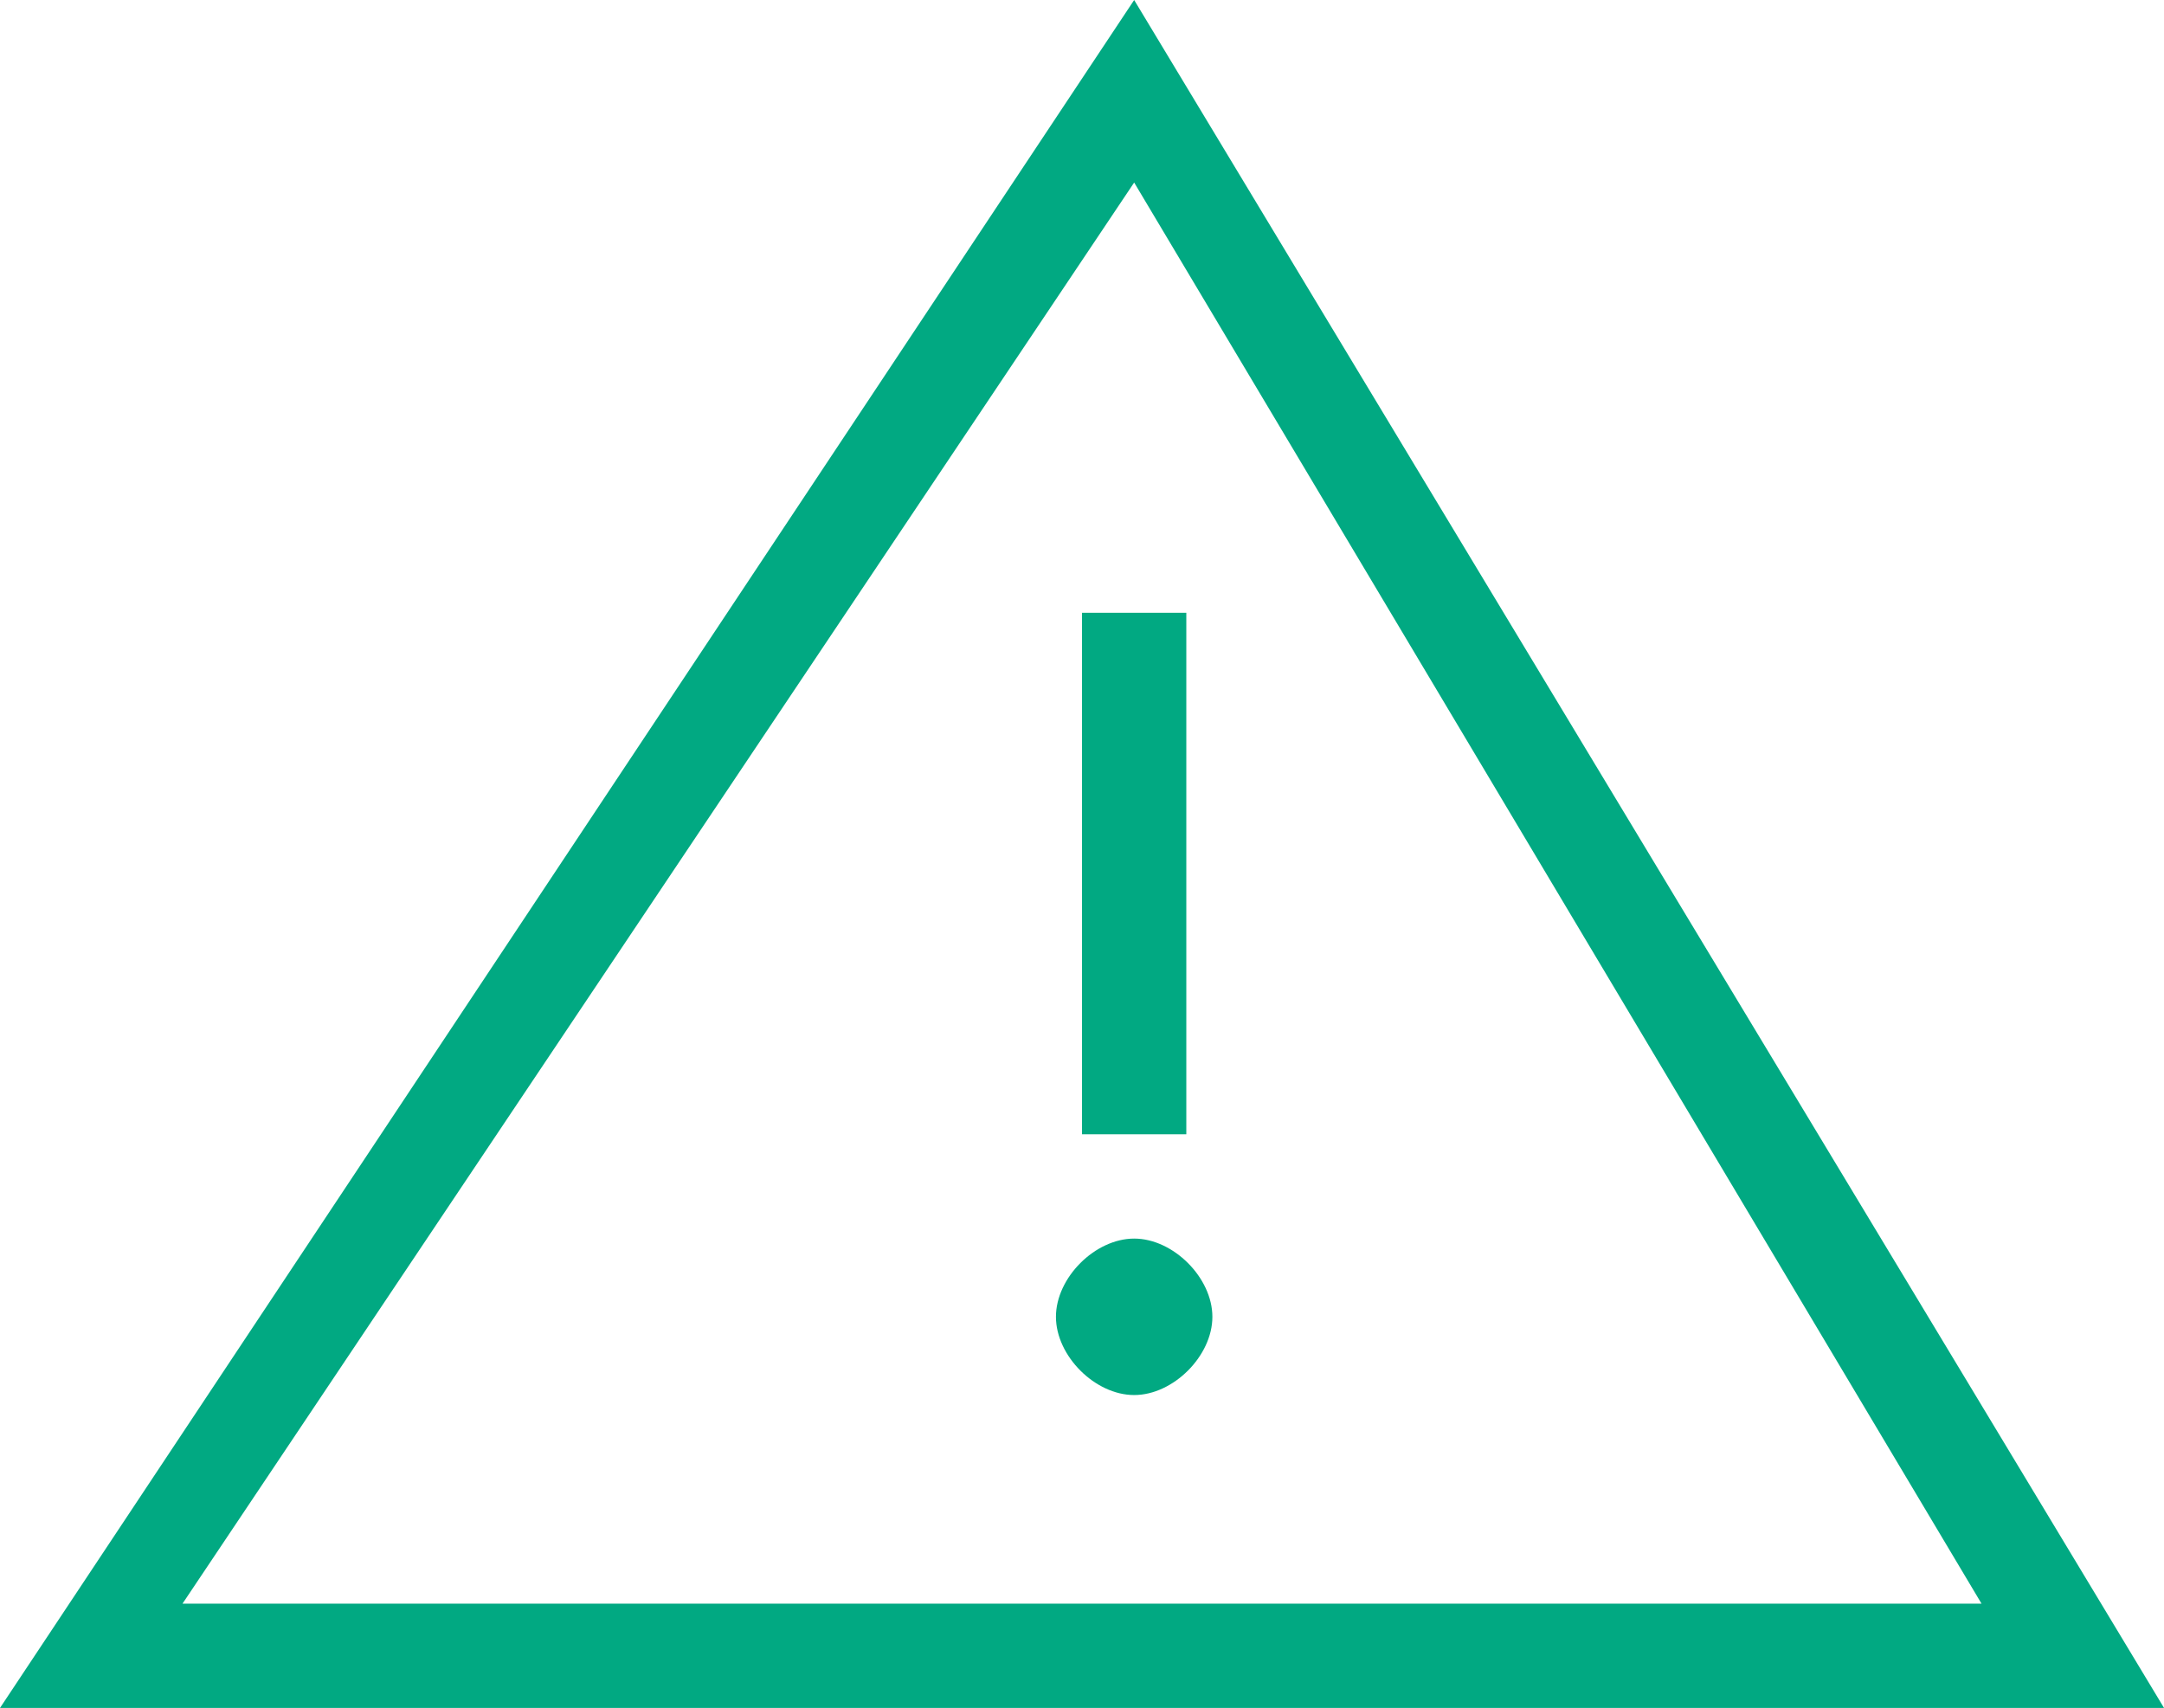
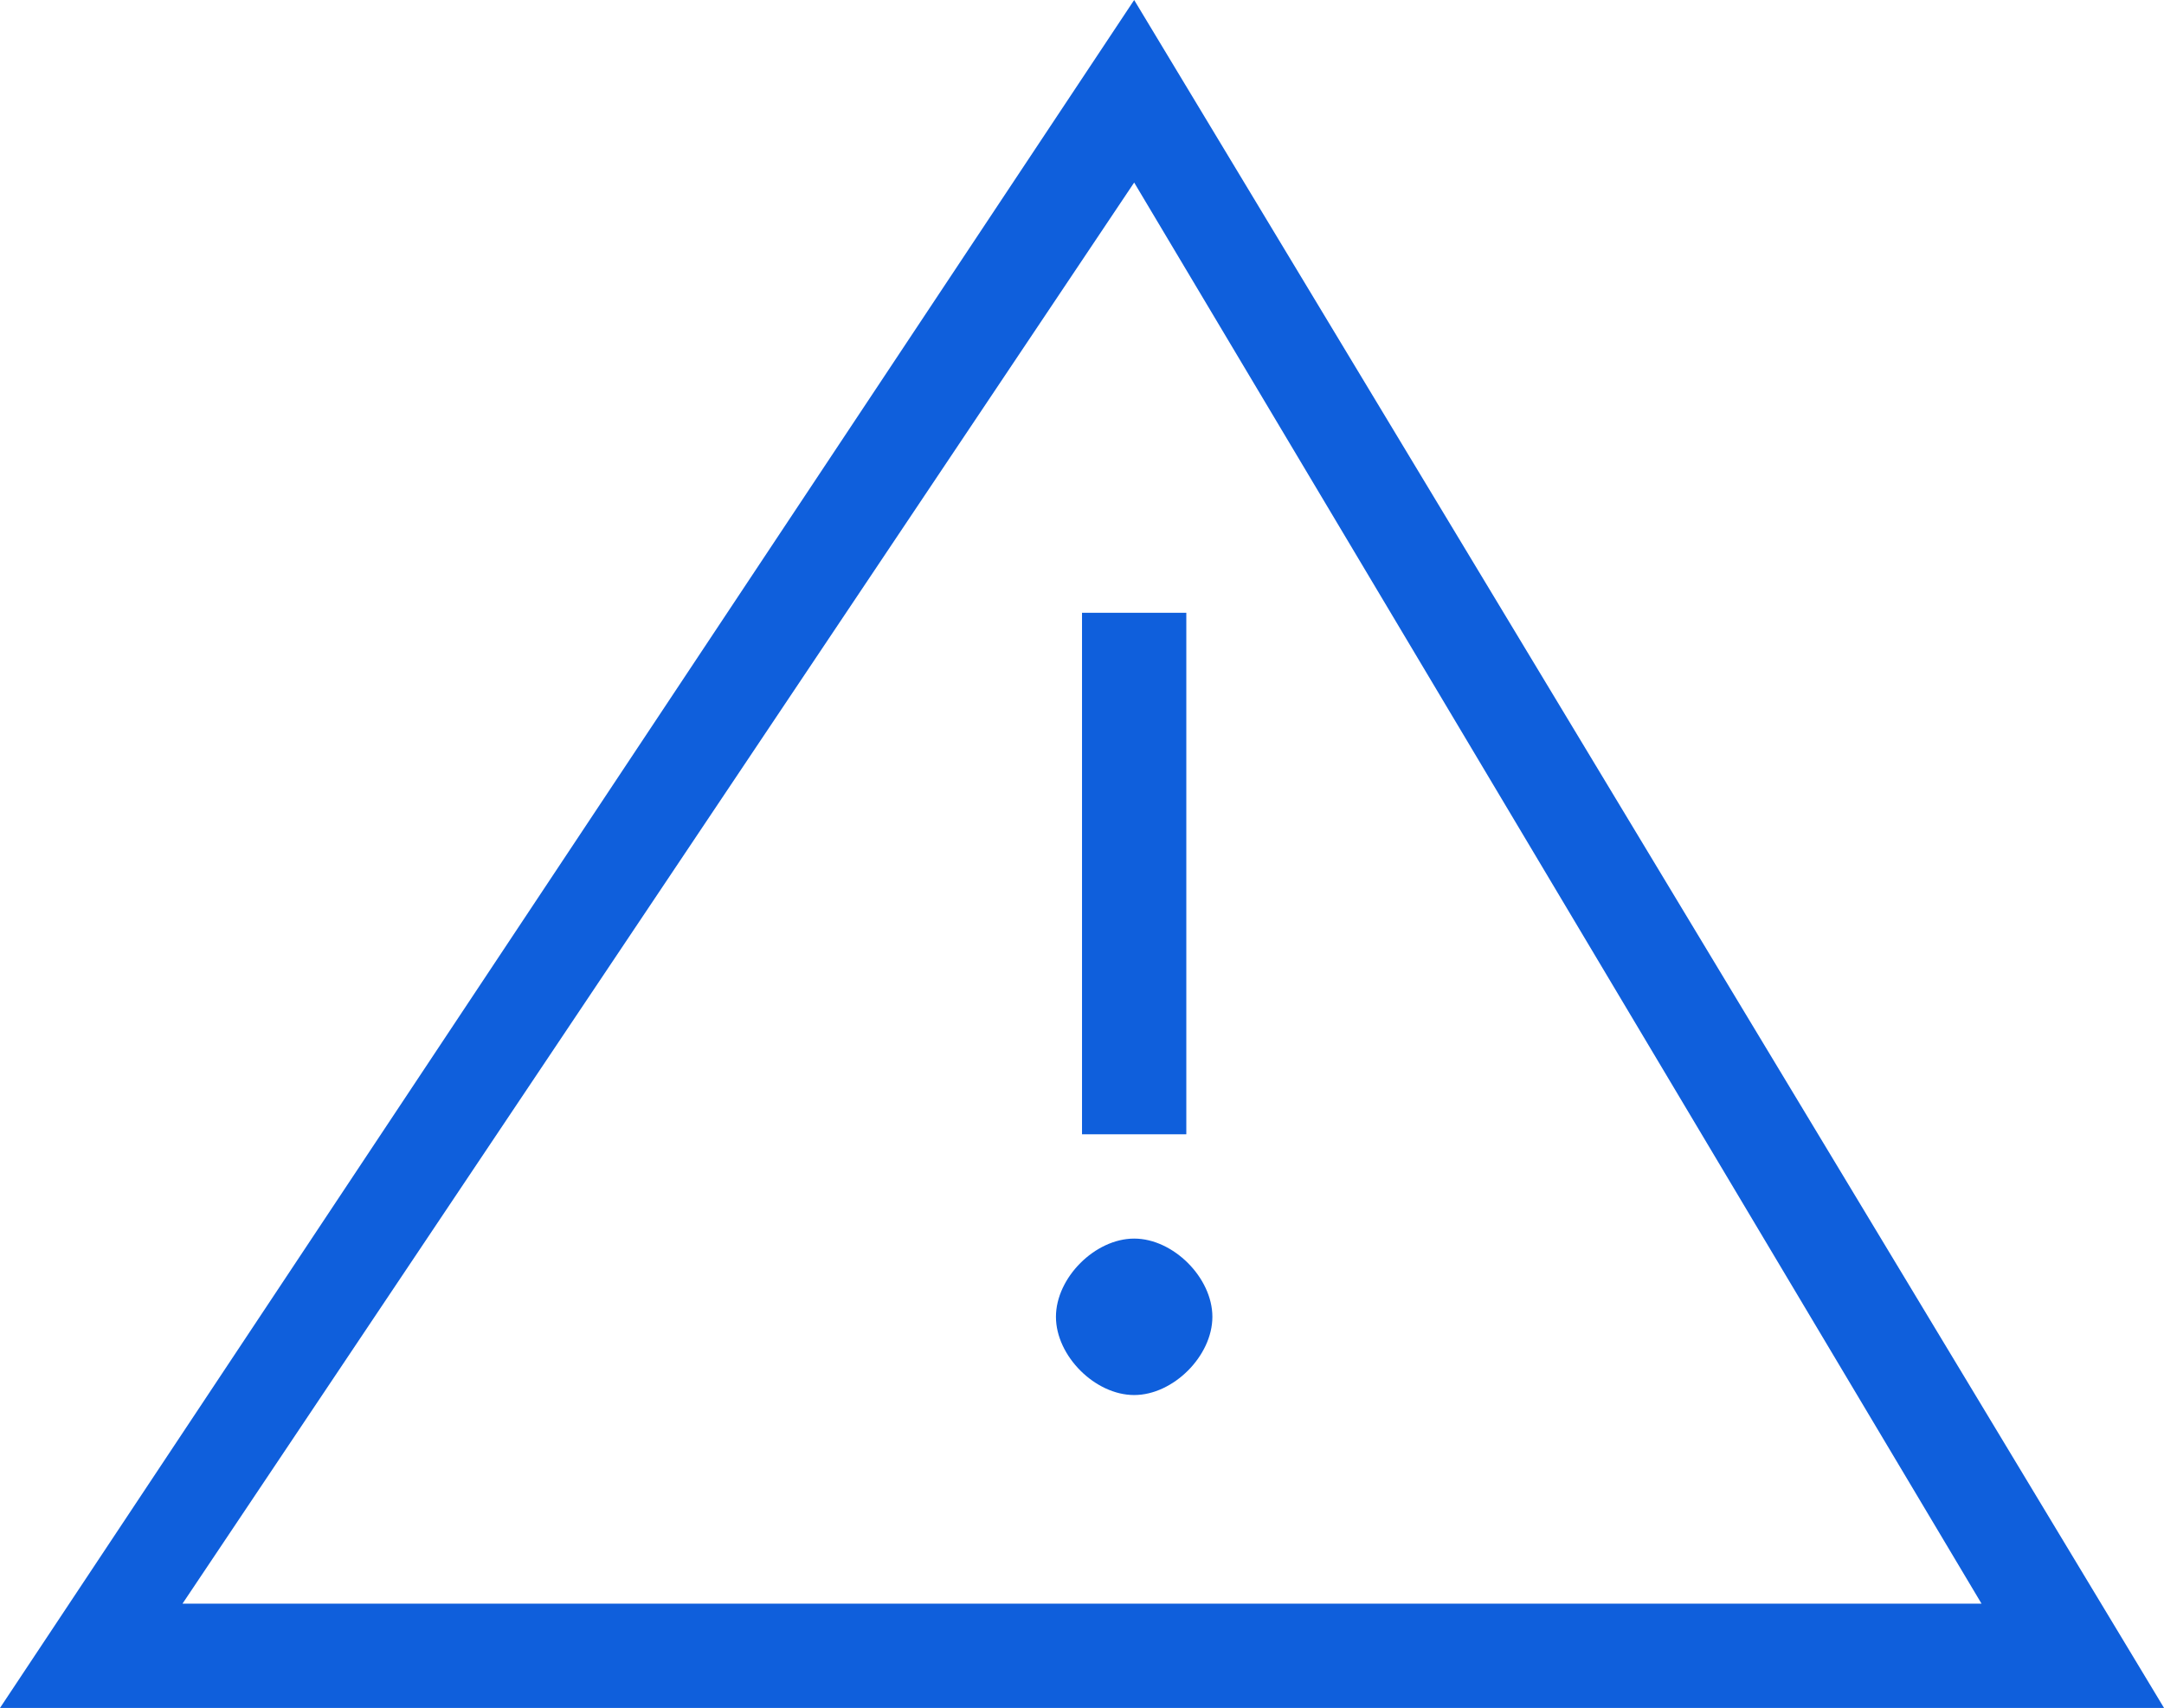
<svg xmlns="http://www.w3.org/2000/svg" width="10.98mm" height="8.665mm" viewBox="0 0 10.98 8.665" version="1.1" id="svg3810">
  <defs id="defs3804" />
  <g id="layer1" transform="translate(30.12332,-140.7861)">
    <g id="g3822" transform="matrix(0.2645833,0,0,0.2645833,-27.35603,143.2771)">
      <g id="g3871" transform="translate(-10.45907,-9.414666)">
-         <path id="path3865" d="m 21.75,23.75 c -0.75,0 -1.5,0.75 -1.5,1.5 0,0.75 0.75,1.5 1.5,1.5 0.75,0 1.5,-0.75 1.5,-1.5 0,-0.75 -0.75,-1.5 -1.5,-1.5 z" style="fill:#01a982" />
-         <path id="path3867" d="M 21.75,0 0,32.75 h 41.5 z m 0,3.5 L 38,30.75 H 3.5 Z" style="fill:#01a982" />
-         <path id="path3869" d="m 22.75,11.75 h -2 v 10 h 2 z" style="fill:#01a982" />
+         <path id="path3865" d="m 21.75,23.75 c -0.75,0 -1.5,0.75 -1.5,1.5 0,0.75 0.75,1.5 1.5,1.5 0.75,0 1.5,-0.75 1.5,-1.5 0,-0.75 -0.75,-1.5 -1.5,-1.5 z" style="fill:#0F5FDC" />
+         <path id="path3867" d="M 21.75,0 0,32.75 h 41.5 z m 0,3.5 L 38,30.75 H 3.5 Z" style="fill:#0F5FDC" />
+         <path id="path3869" d="m 22.75,11.75 h -2 v 10 h 2 z" style="fill:#0F5FDC" />
      </g>
    </g>
  </g>
</svg>
